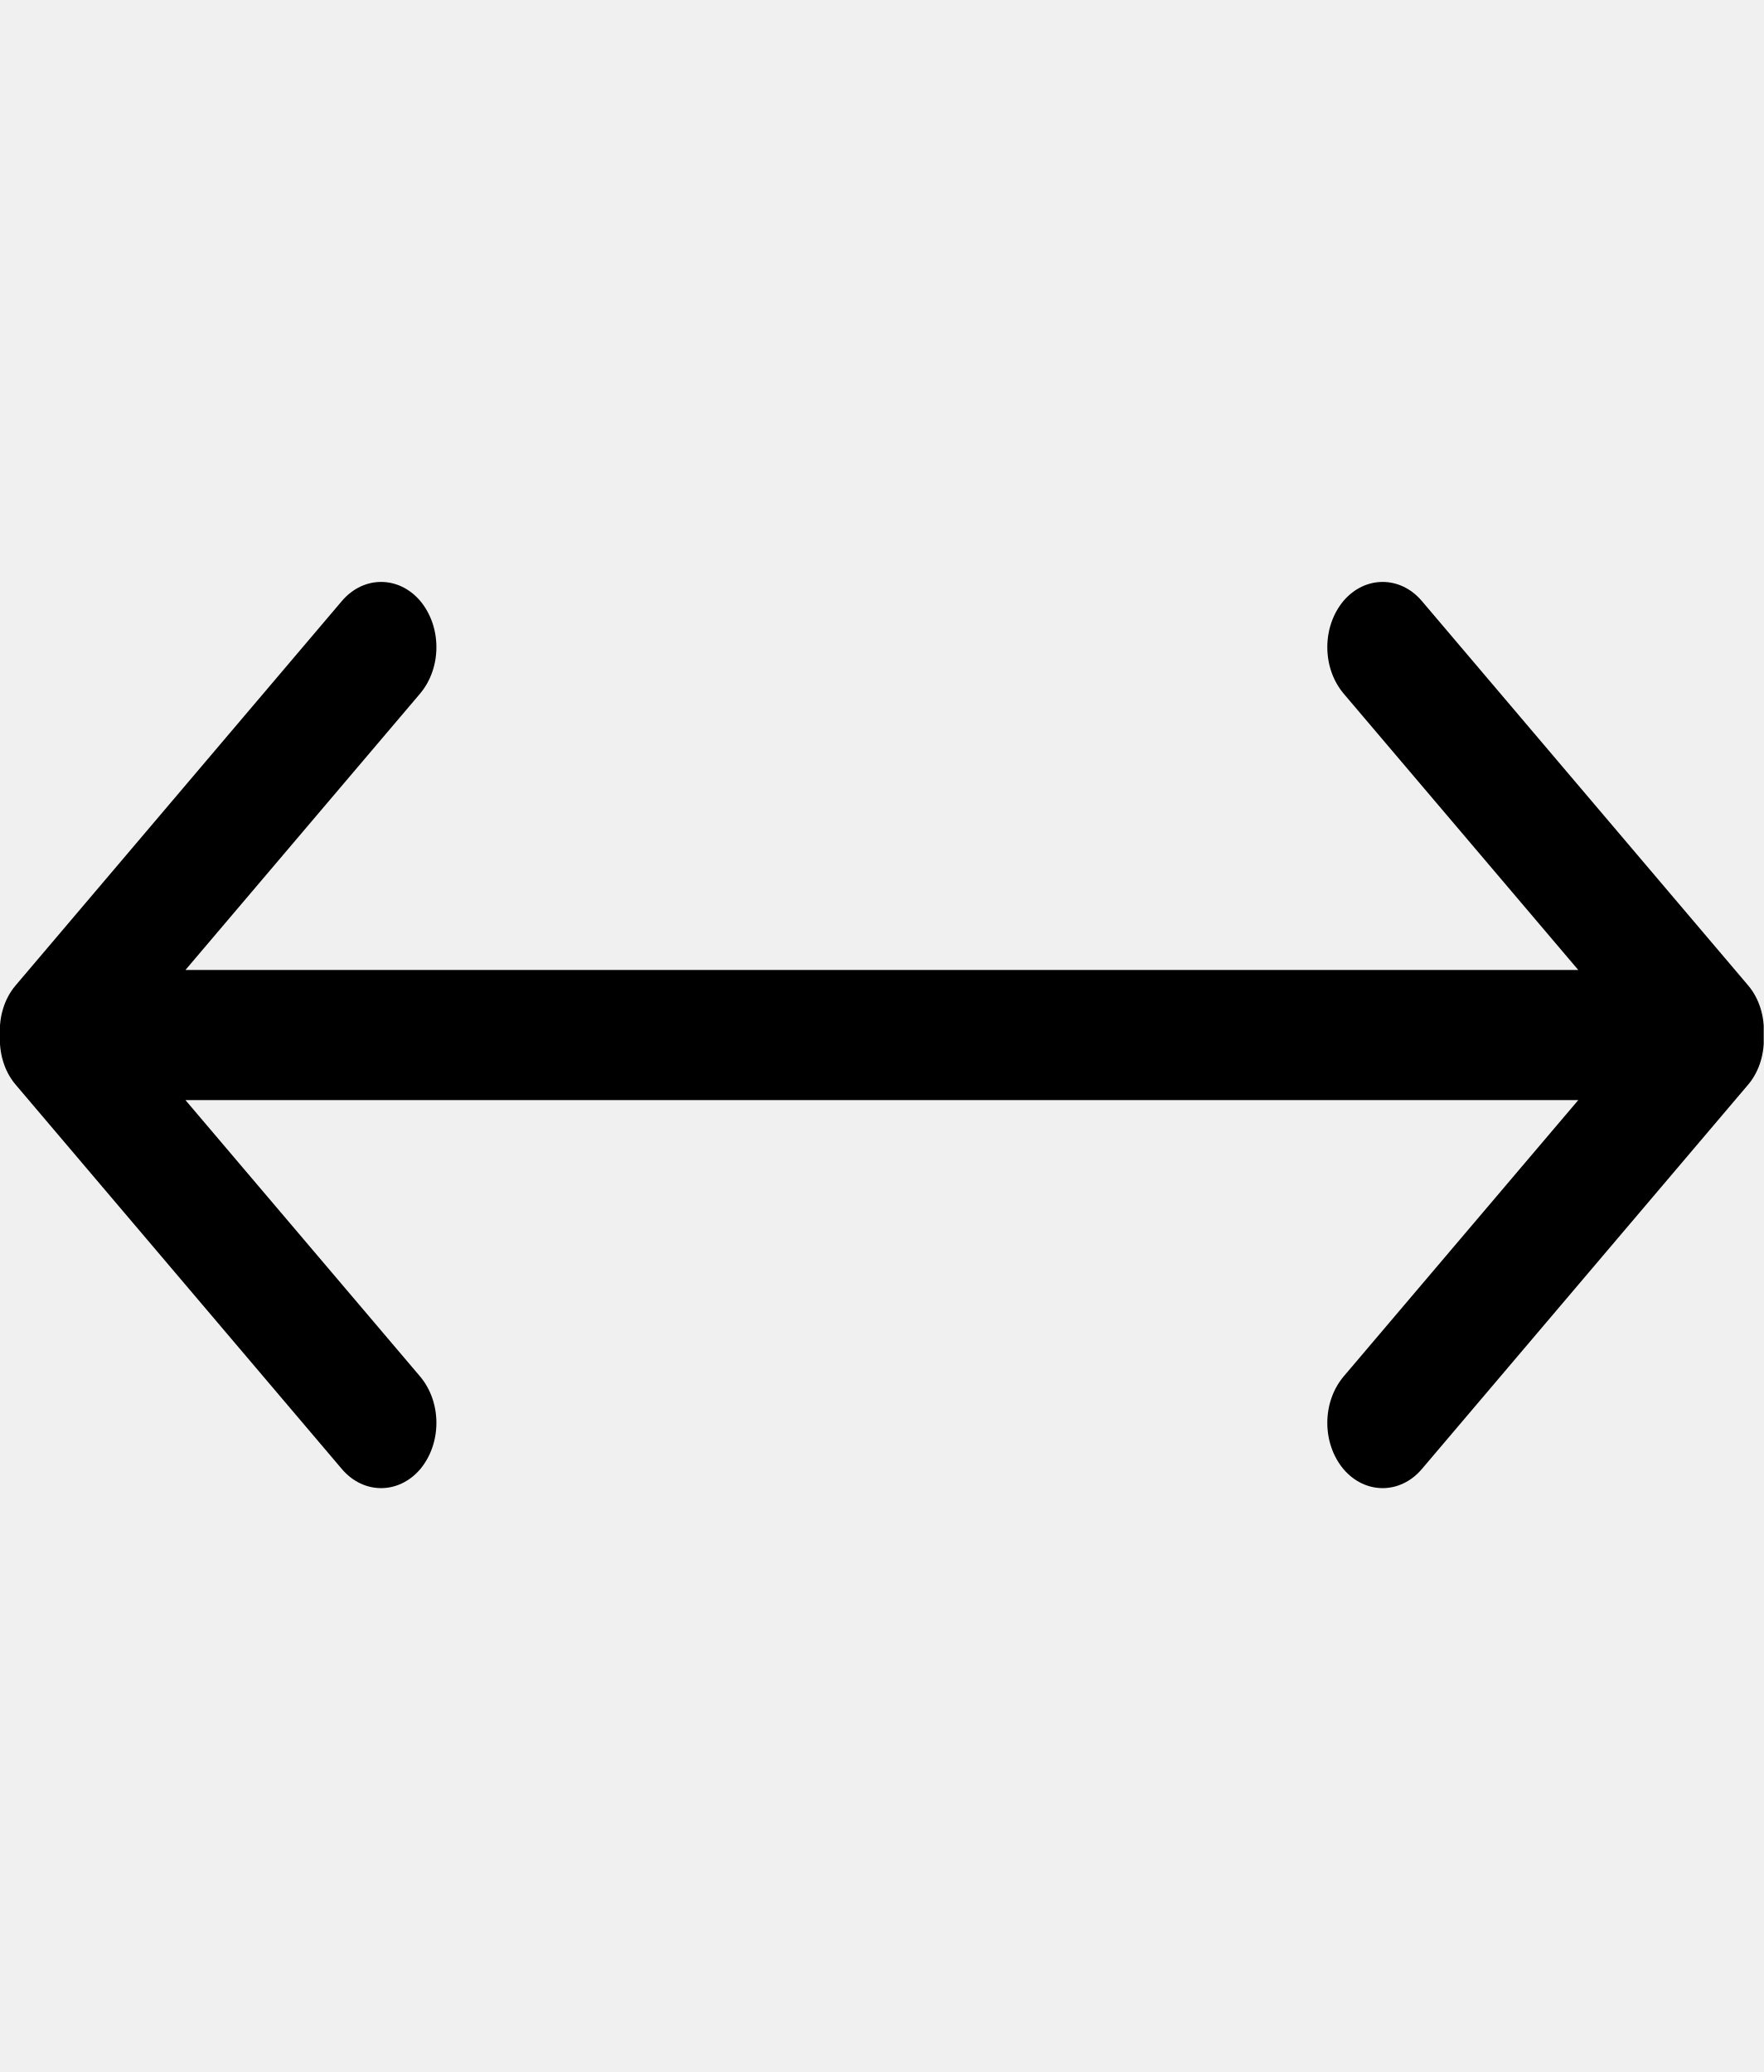
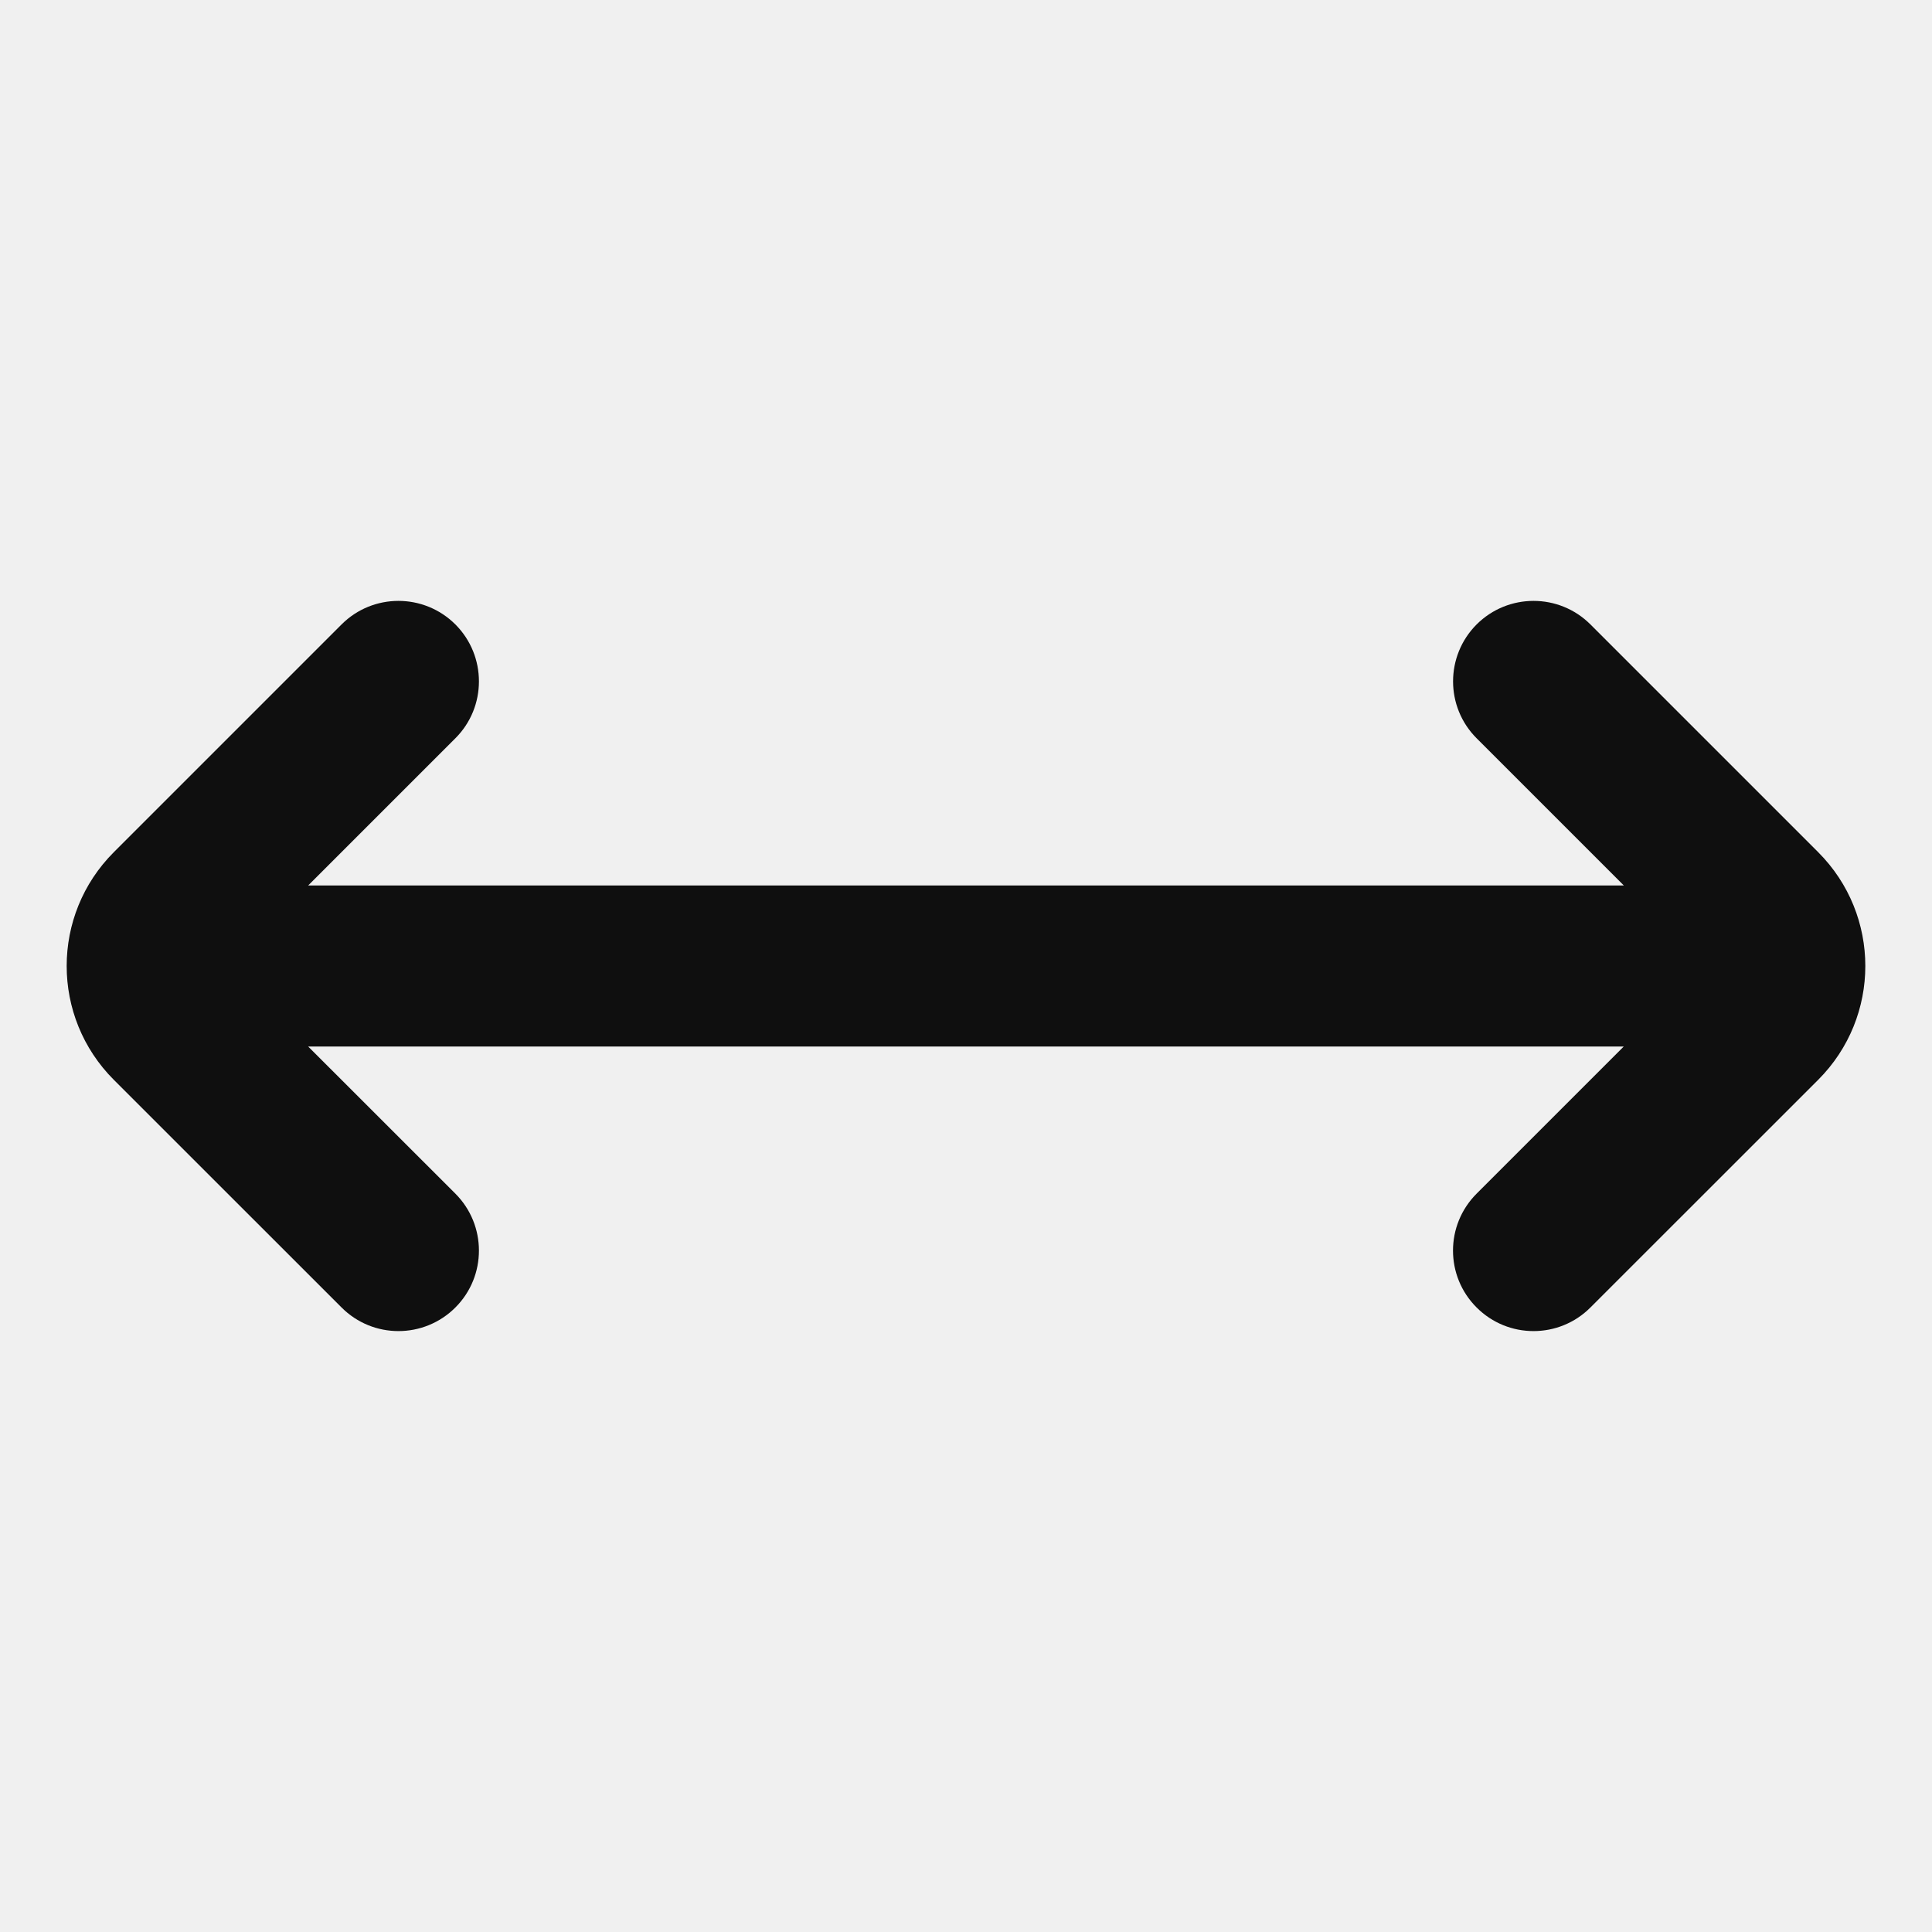
- <svg xmlns="http://www.w3.org/2000/svg" width="40" height="47" viewBox="0 0 40 47" fill="none">
-   <g clip-path="url(#clip0_14_260)">
-     <path fill-rule="evenodd" clip-rule="evenodd" d="M39.648 22.354L32.244 13.63C31.755 13.057 30.96 13.057 30.47 13.63C29.98 14.218 29.98 15.143 30.47 15.73L35.794 22.002H4.206L9.53 15.73C10.02 15.143 10.02 14.218 9.53 13.63C9.04 13.057 8.246 13.057 7.756 13.63L0.353 22.354C0.091 22.663 -0.021 23.074 -0.002 23.471C-0.021 23.882 0.091 24.293 0.353 24.602L7.756 33.326C8.246 33.899 9.04 33.899 9.53 33.326C10.02 32.738 10.02 31.813 9.53 31.226L4.206 24.954H35.794L30.47 31.226C29.98 31.813 29.98 32.738 30.47 33.326C30.96 33.899 31.755 33.899 32.244 33.326L39.648 24.602C39.909 24.293 40.021 23.882 40.002 23.471C40.021 23.074 39.909 22.663 39.648 22.354Z" fill="black" />
-   </g>
-   <defs>
-     <clipPath id="clip0_14_260">
-       <rect width="40" height="47" fill="white" />
-     </clipPath>
-   </defs>
+ <svg xmlns="http://www.w3.org/2000/svg" width="800px" height="800px" viewBox="0 0 24 24" fill="none">
+   <path d="M5.657 7.757C5.266 7.367 4.633 7.367 4.243 7.757L1.414 10.586C0.633 11.367 0.633 12.633 1.414 13.414L4.243 16.242C4.633 16.633 5.266 16.633 5.657 16.242C6.047 15.852 6.047 15.219 5.657 14.828L3.828 13L18 13L18.002 13H20.171L18.343 14.828C17.952 15.219 17.952 15.852 18.343 16.242C18.733 16.633 19.367 16.633 19.757 16.242L22.586 13.414C23.367 12.633 23.367 11.367 22.586 10.586L19.757 7.757C19.367 7.367 18.734 7.367 18.343 7.757C17.953 8.148 17.953 8.781 18.343 9.171L20.172 11L3.828 11L5.657 9.171C6.047 8.781 6.047 8.148 5.657 7.757Z" fill="#0F0F0F" />
</svg>
